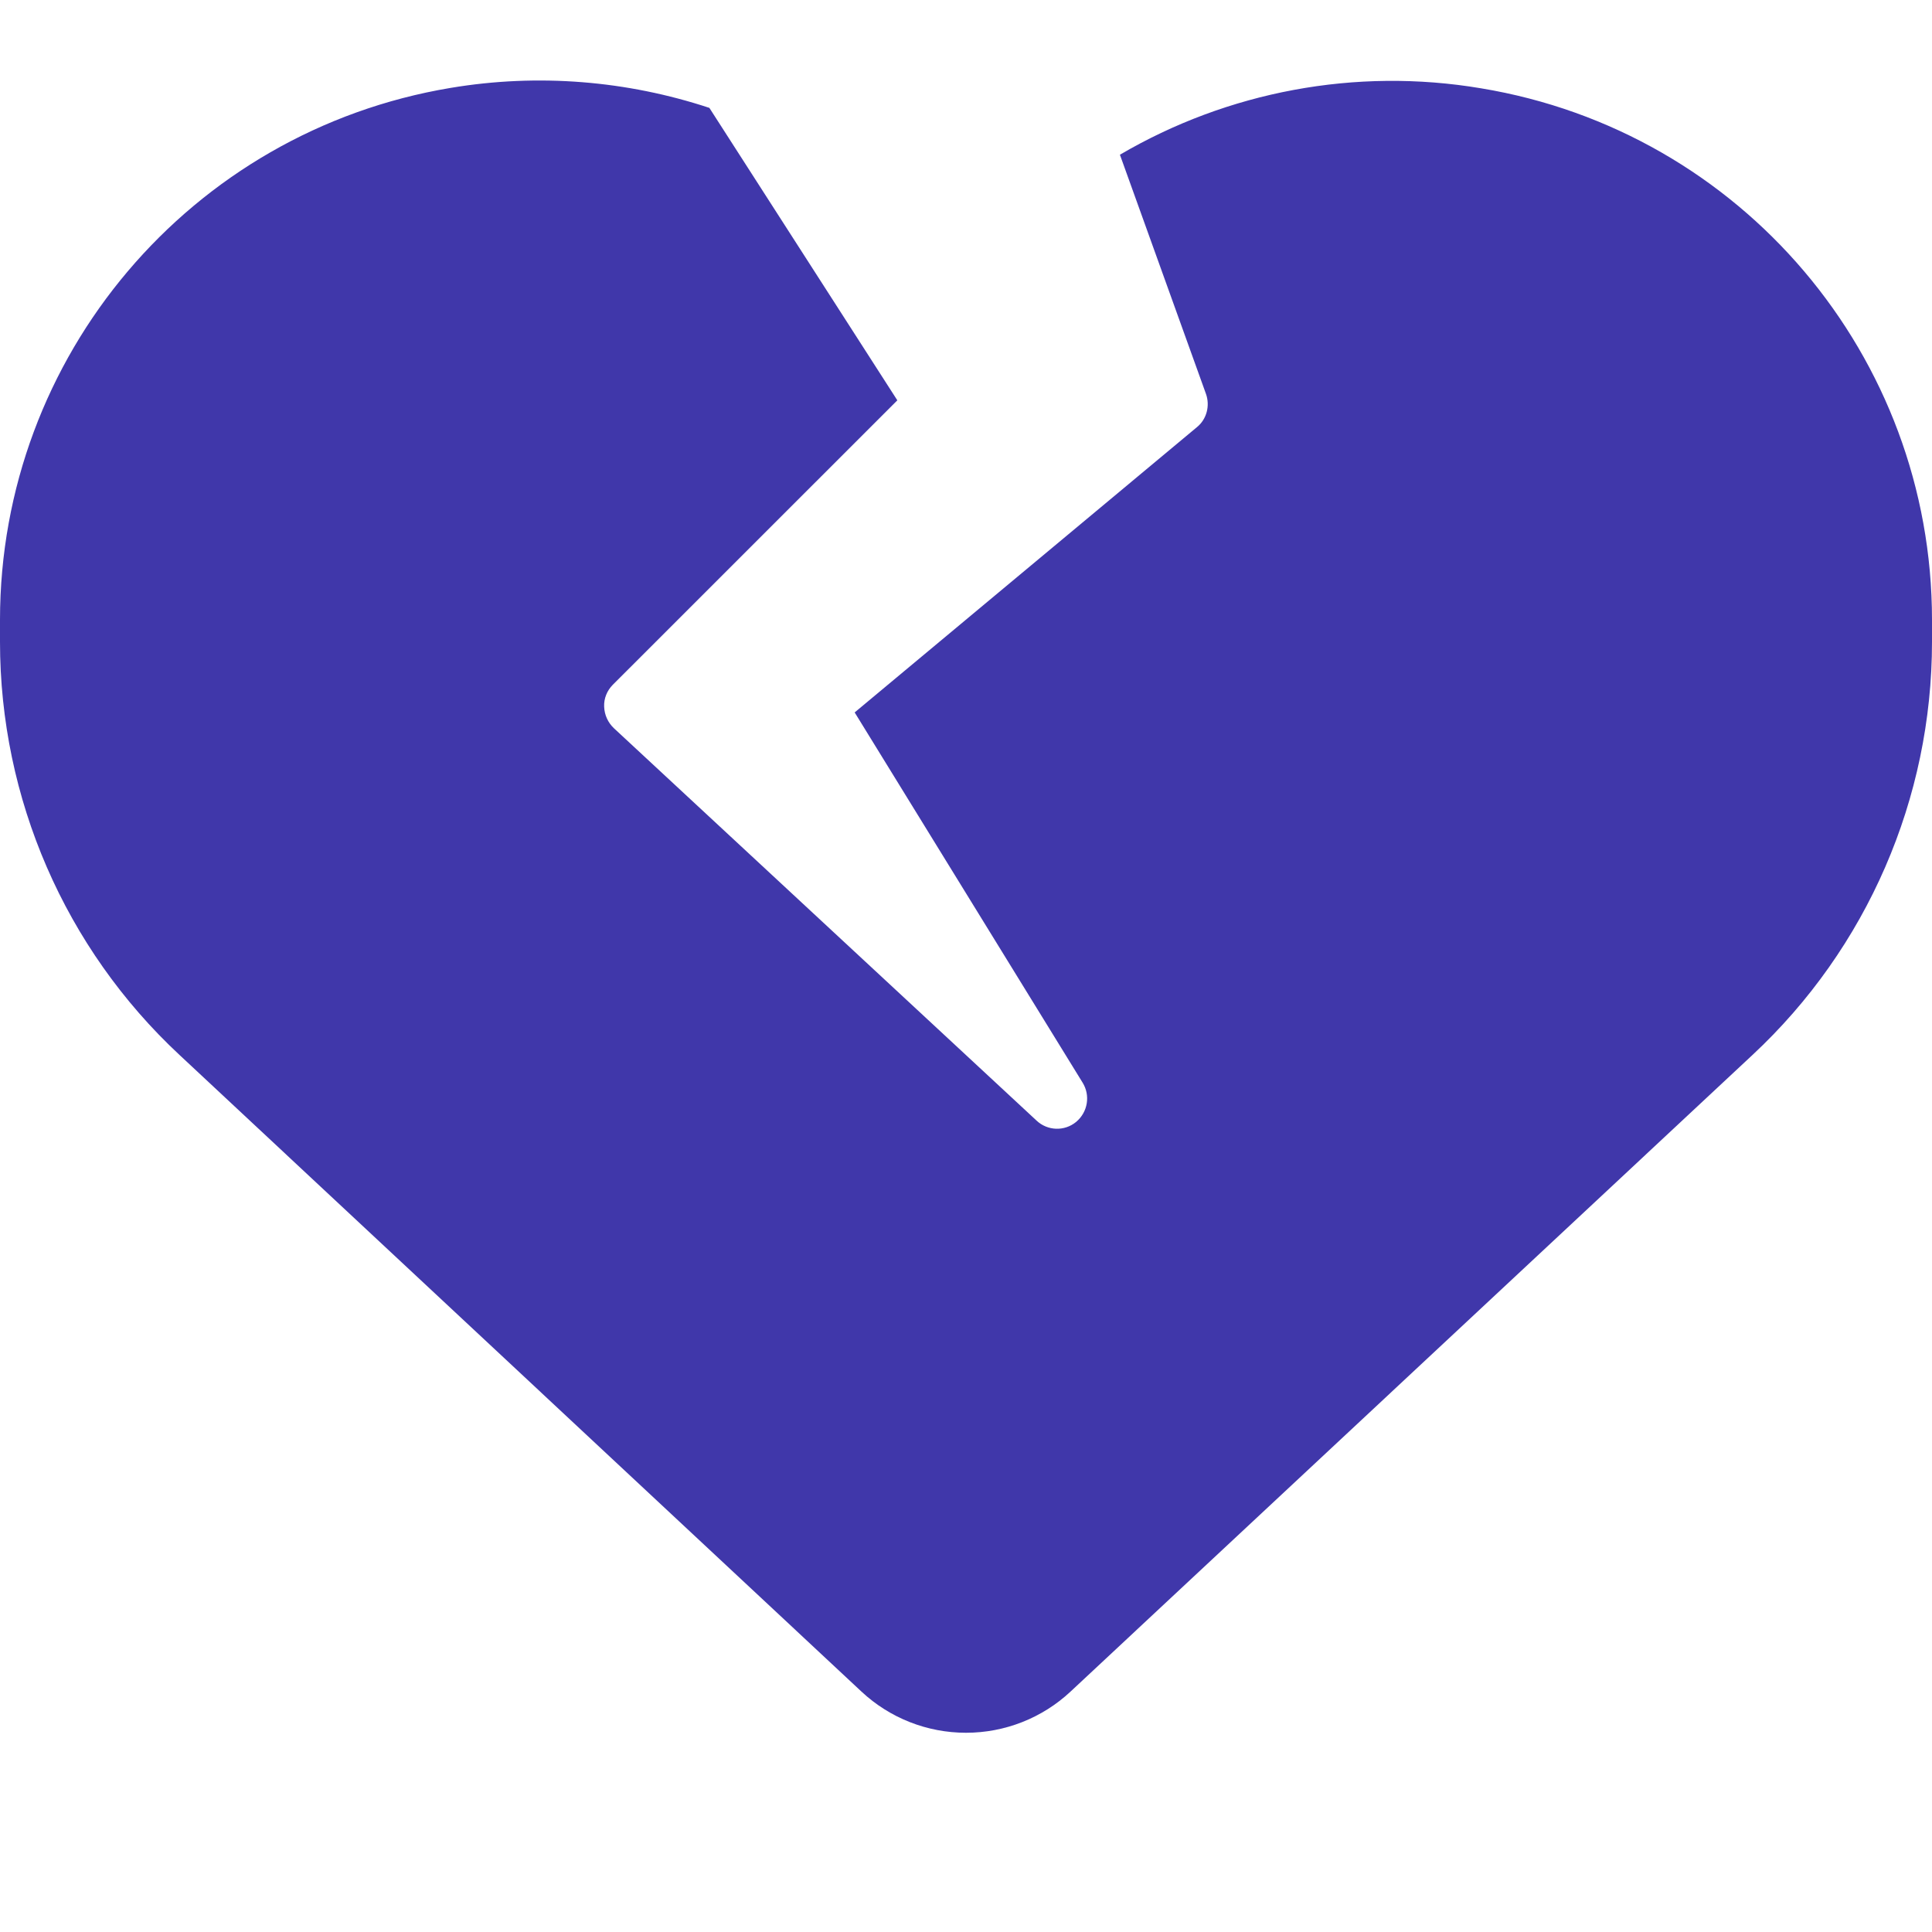
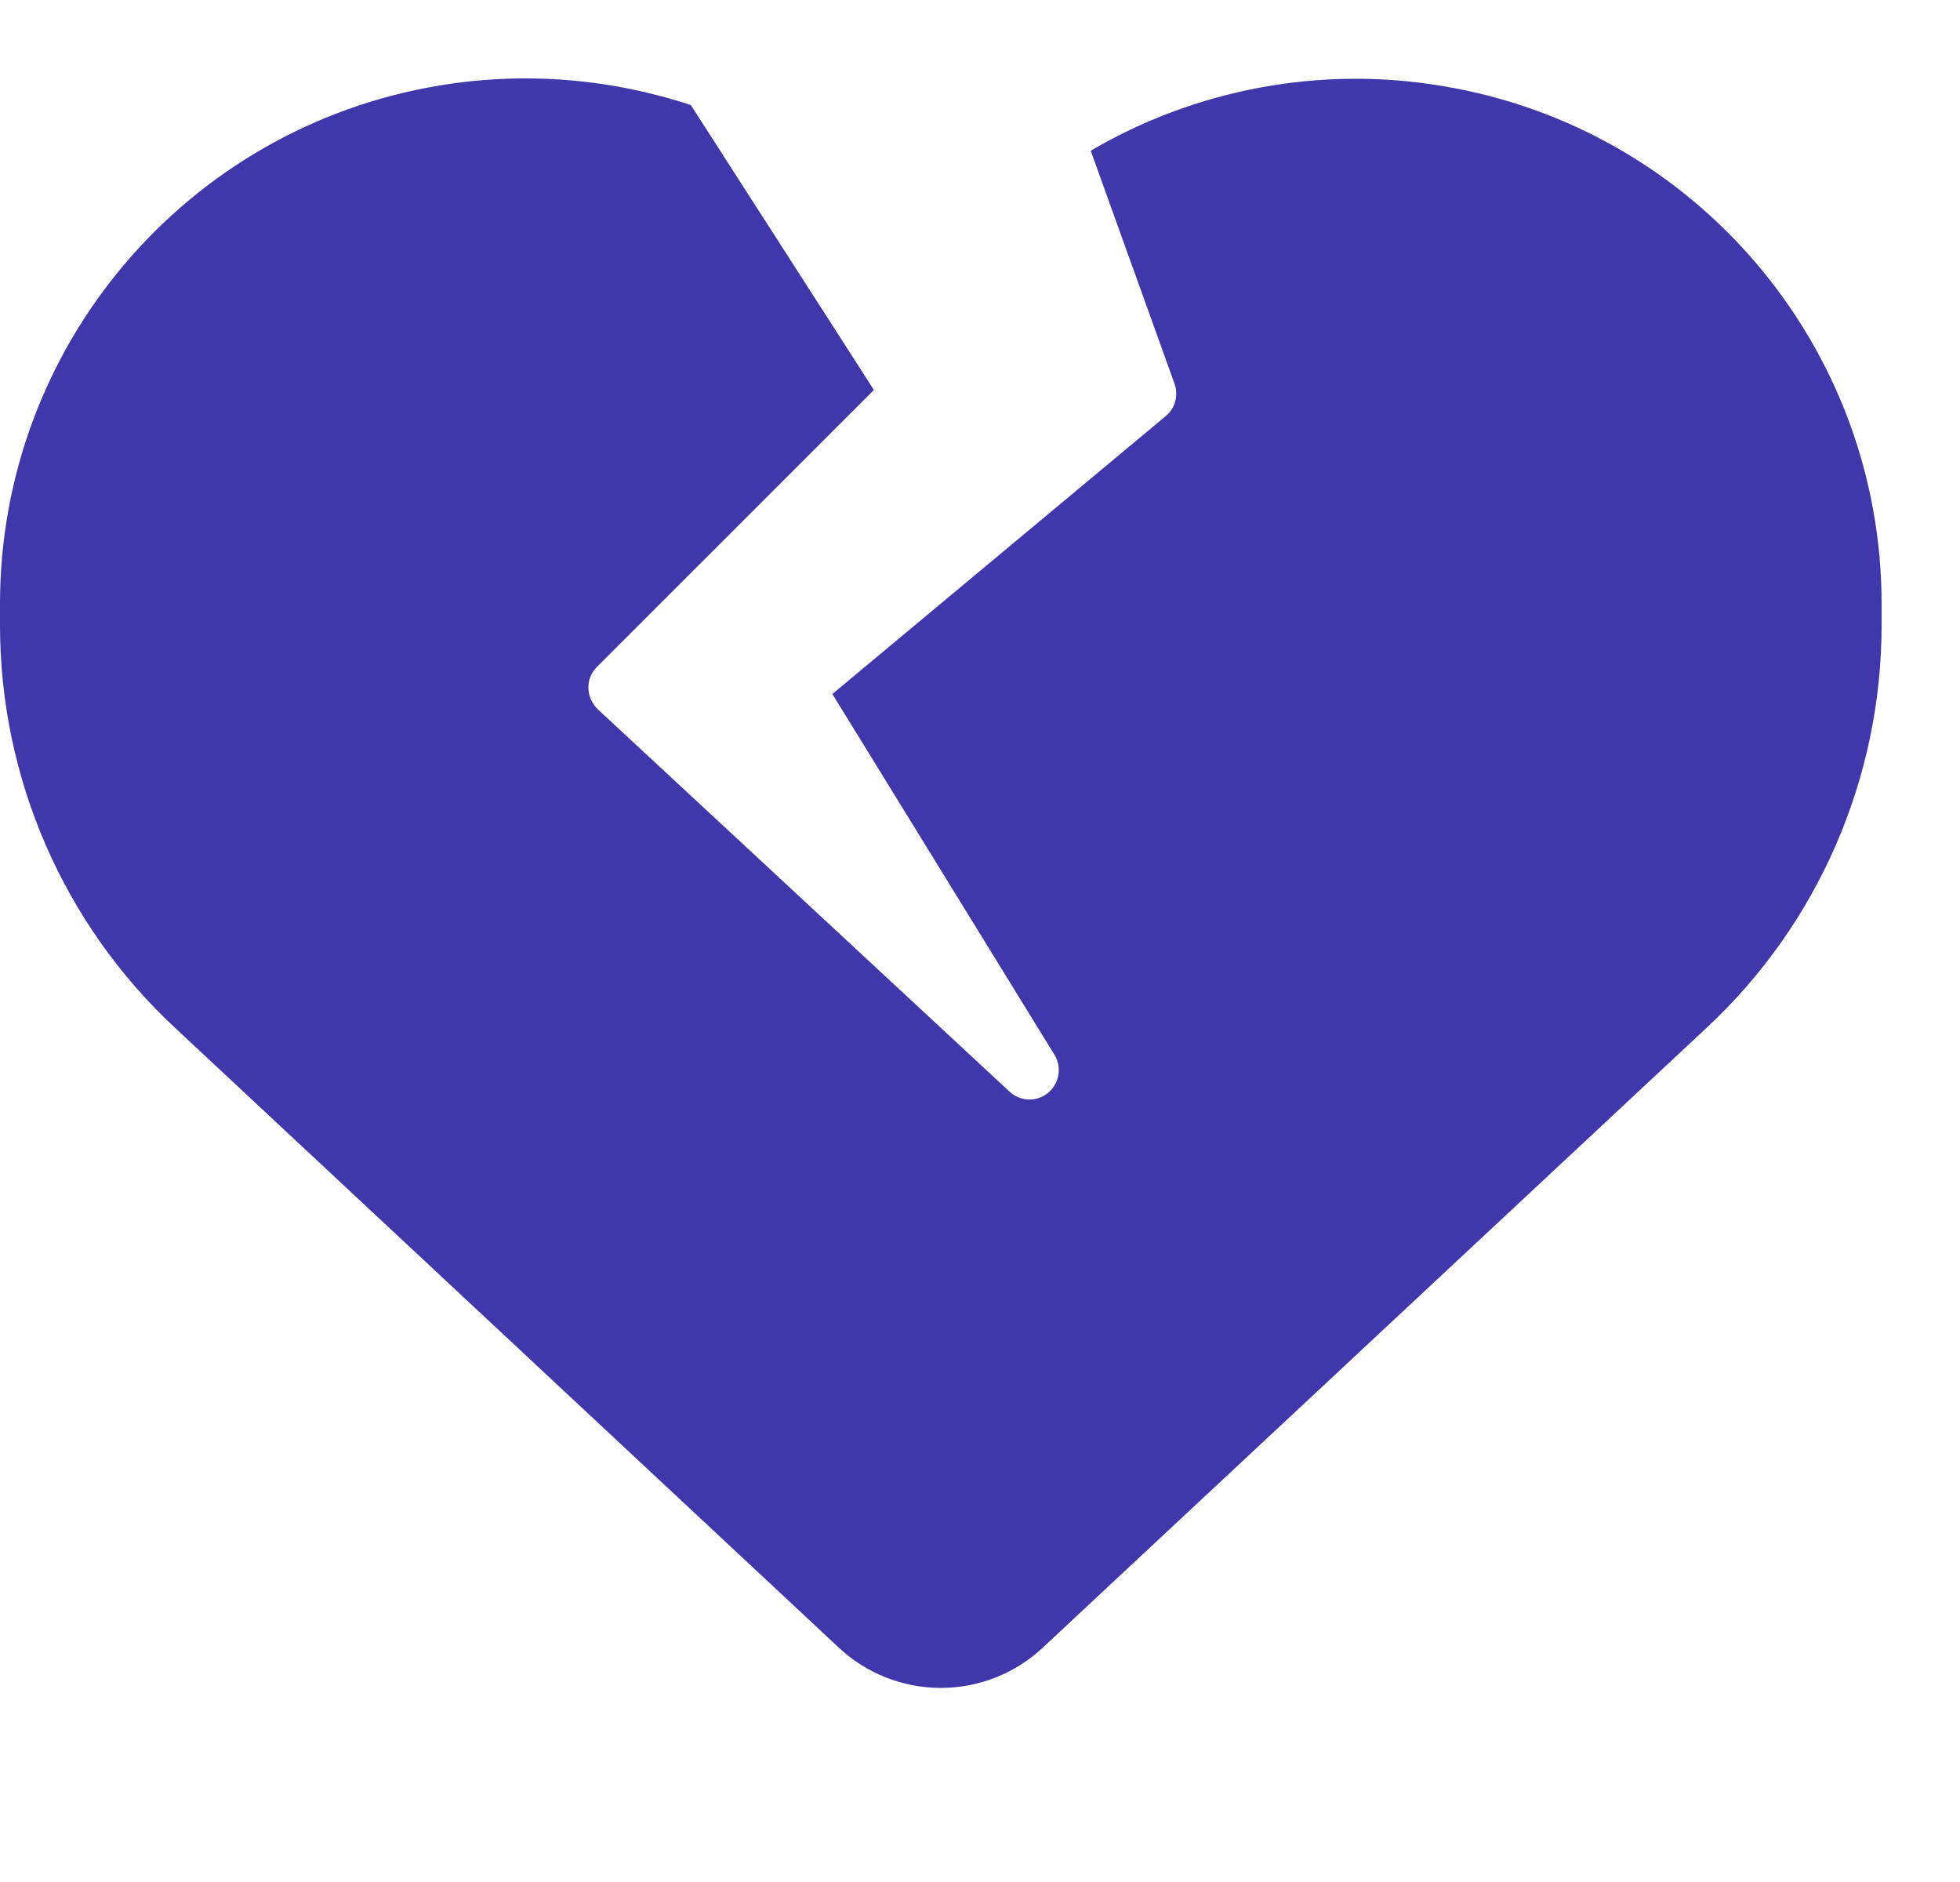
- <svg xmlns="http://www.w3.org/2000/svg" width="24" height="24" viewBox="0 0 24 24" fill="none">
+ <svg xmlns="http://www.w3.org/2000/svg" width="25" height="24" viewBox="0 0 25 24" fill="none">
  <path d="M5.597 1.092C6.689 0.909 7.791 1.003 8.812 1.34L11.147 4.973L7.612 8.507C7.542 8.578 7.5 8.676 7.505 8.779C7.509 8.882 7.552 8.976 7.627 9.047L12.877 13.921C13.012 14.048 13.223 14.057 13.369 13.936C13.514 13.814 13.547 13.607 13.448 13.448L10.617 8.85L14.869 5.306C14.991 5.207 15.033 5.039 14.981 4.893L13.912 1.922C15.248 1.139 16.837 0.834 18.398 1.097C21.633 1.631 24 4.425 24 7.701V7.973C24 9.918 23.194 11.779 21.769 13.106L13.298 21.014C12.947 21.342 12.483 21.525 12 21.525C11.517 21.525 11.053 21.342 10.702 21.014L2.231 13.106C0.806 11.779 0 9.918 0 7.973V7.701C0 4.425 2.367 1.631 5.597 1.092Z" fill="#4037AA" />
</svg>
